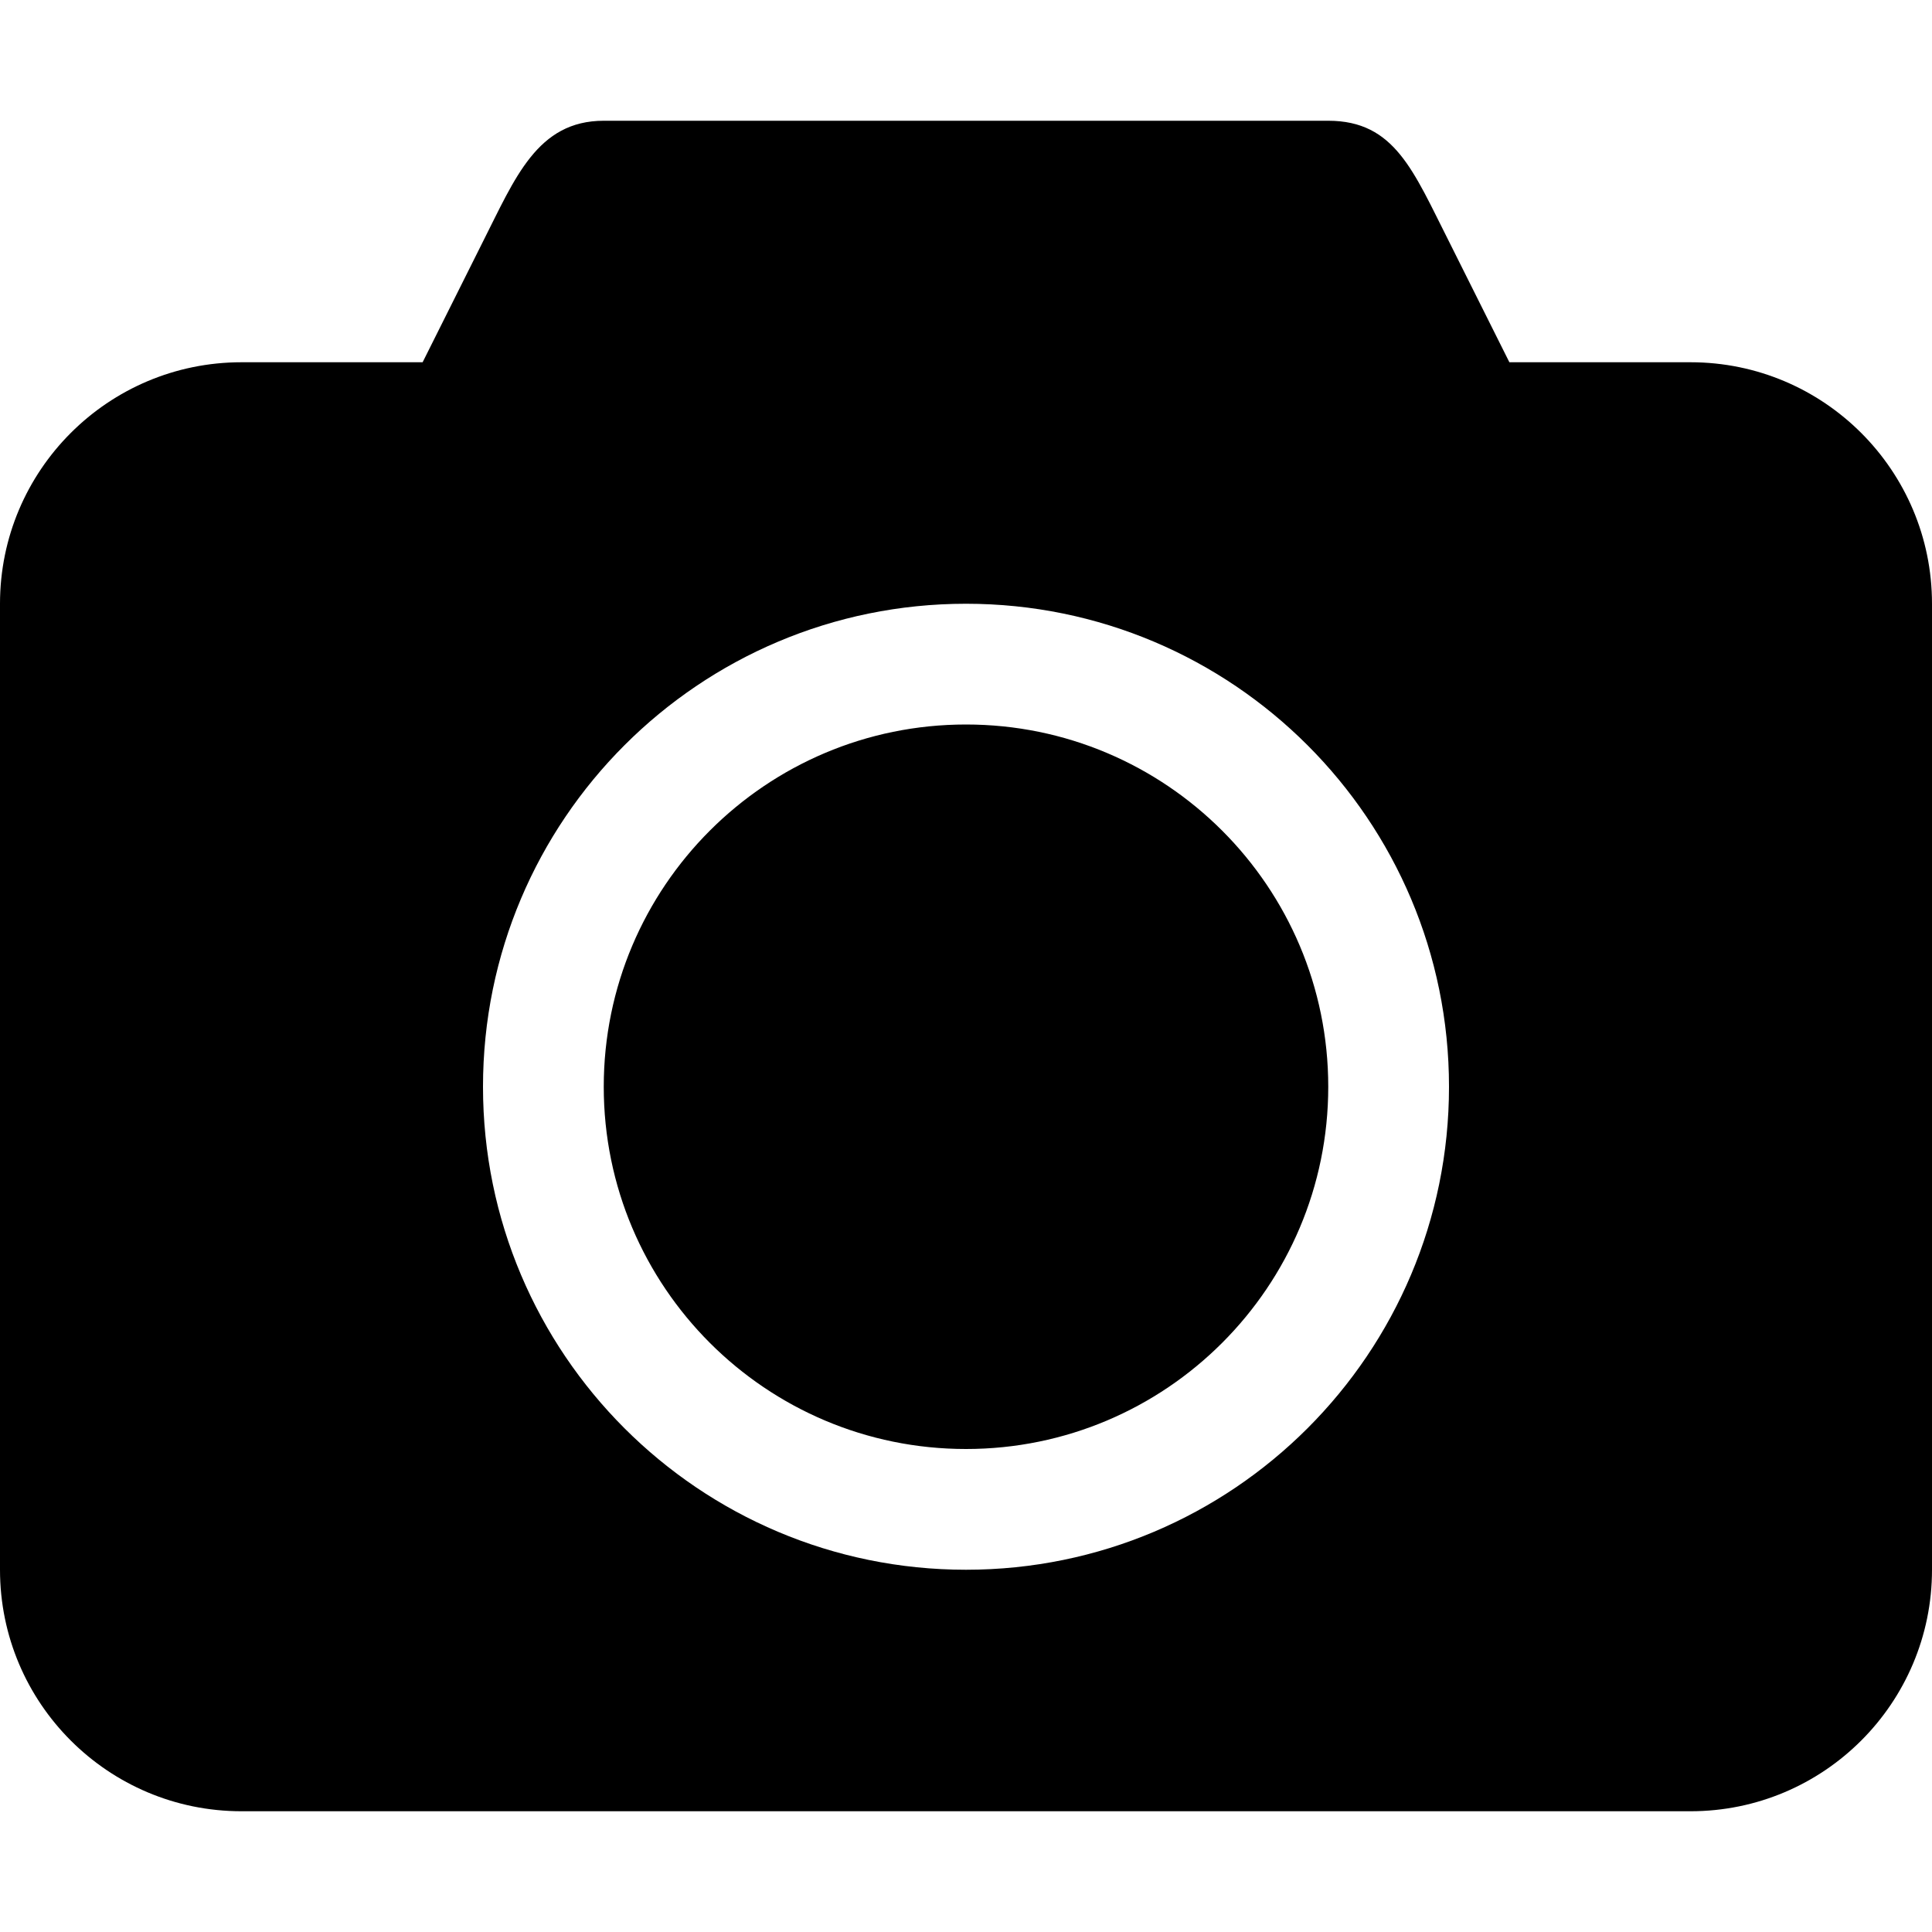
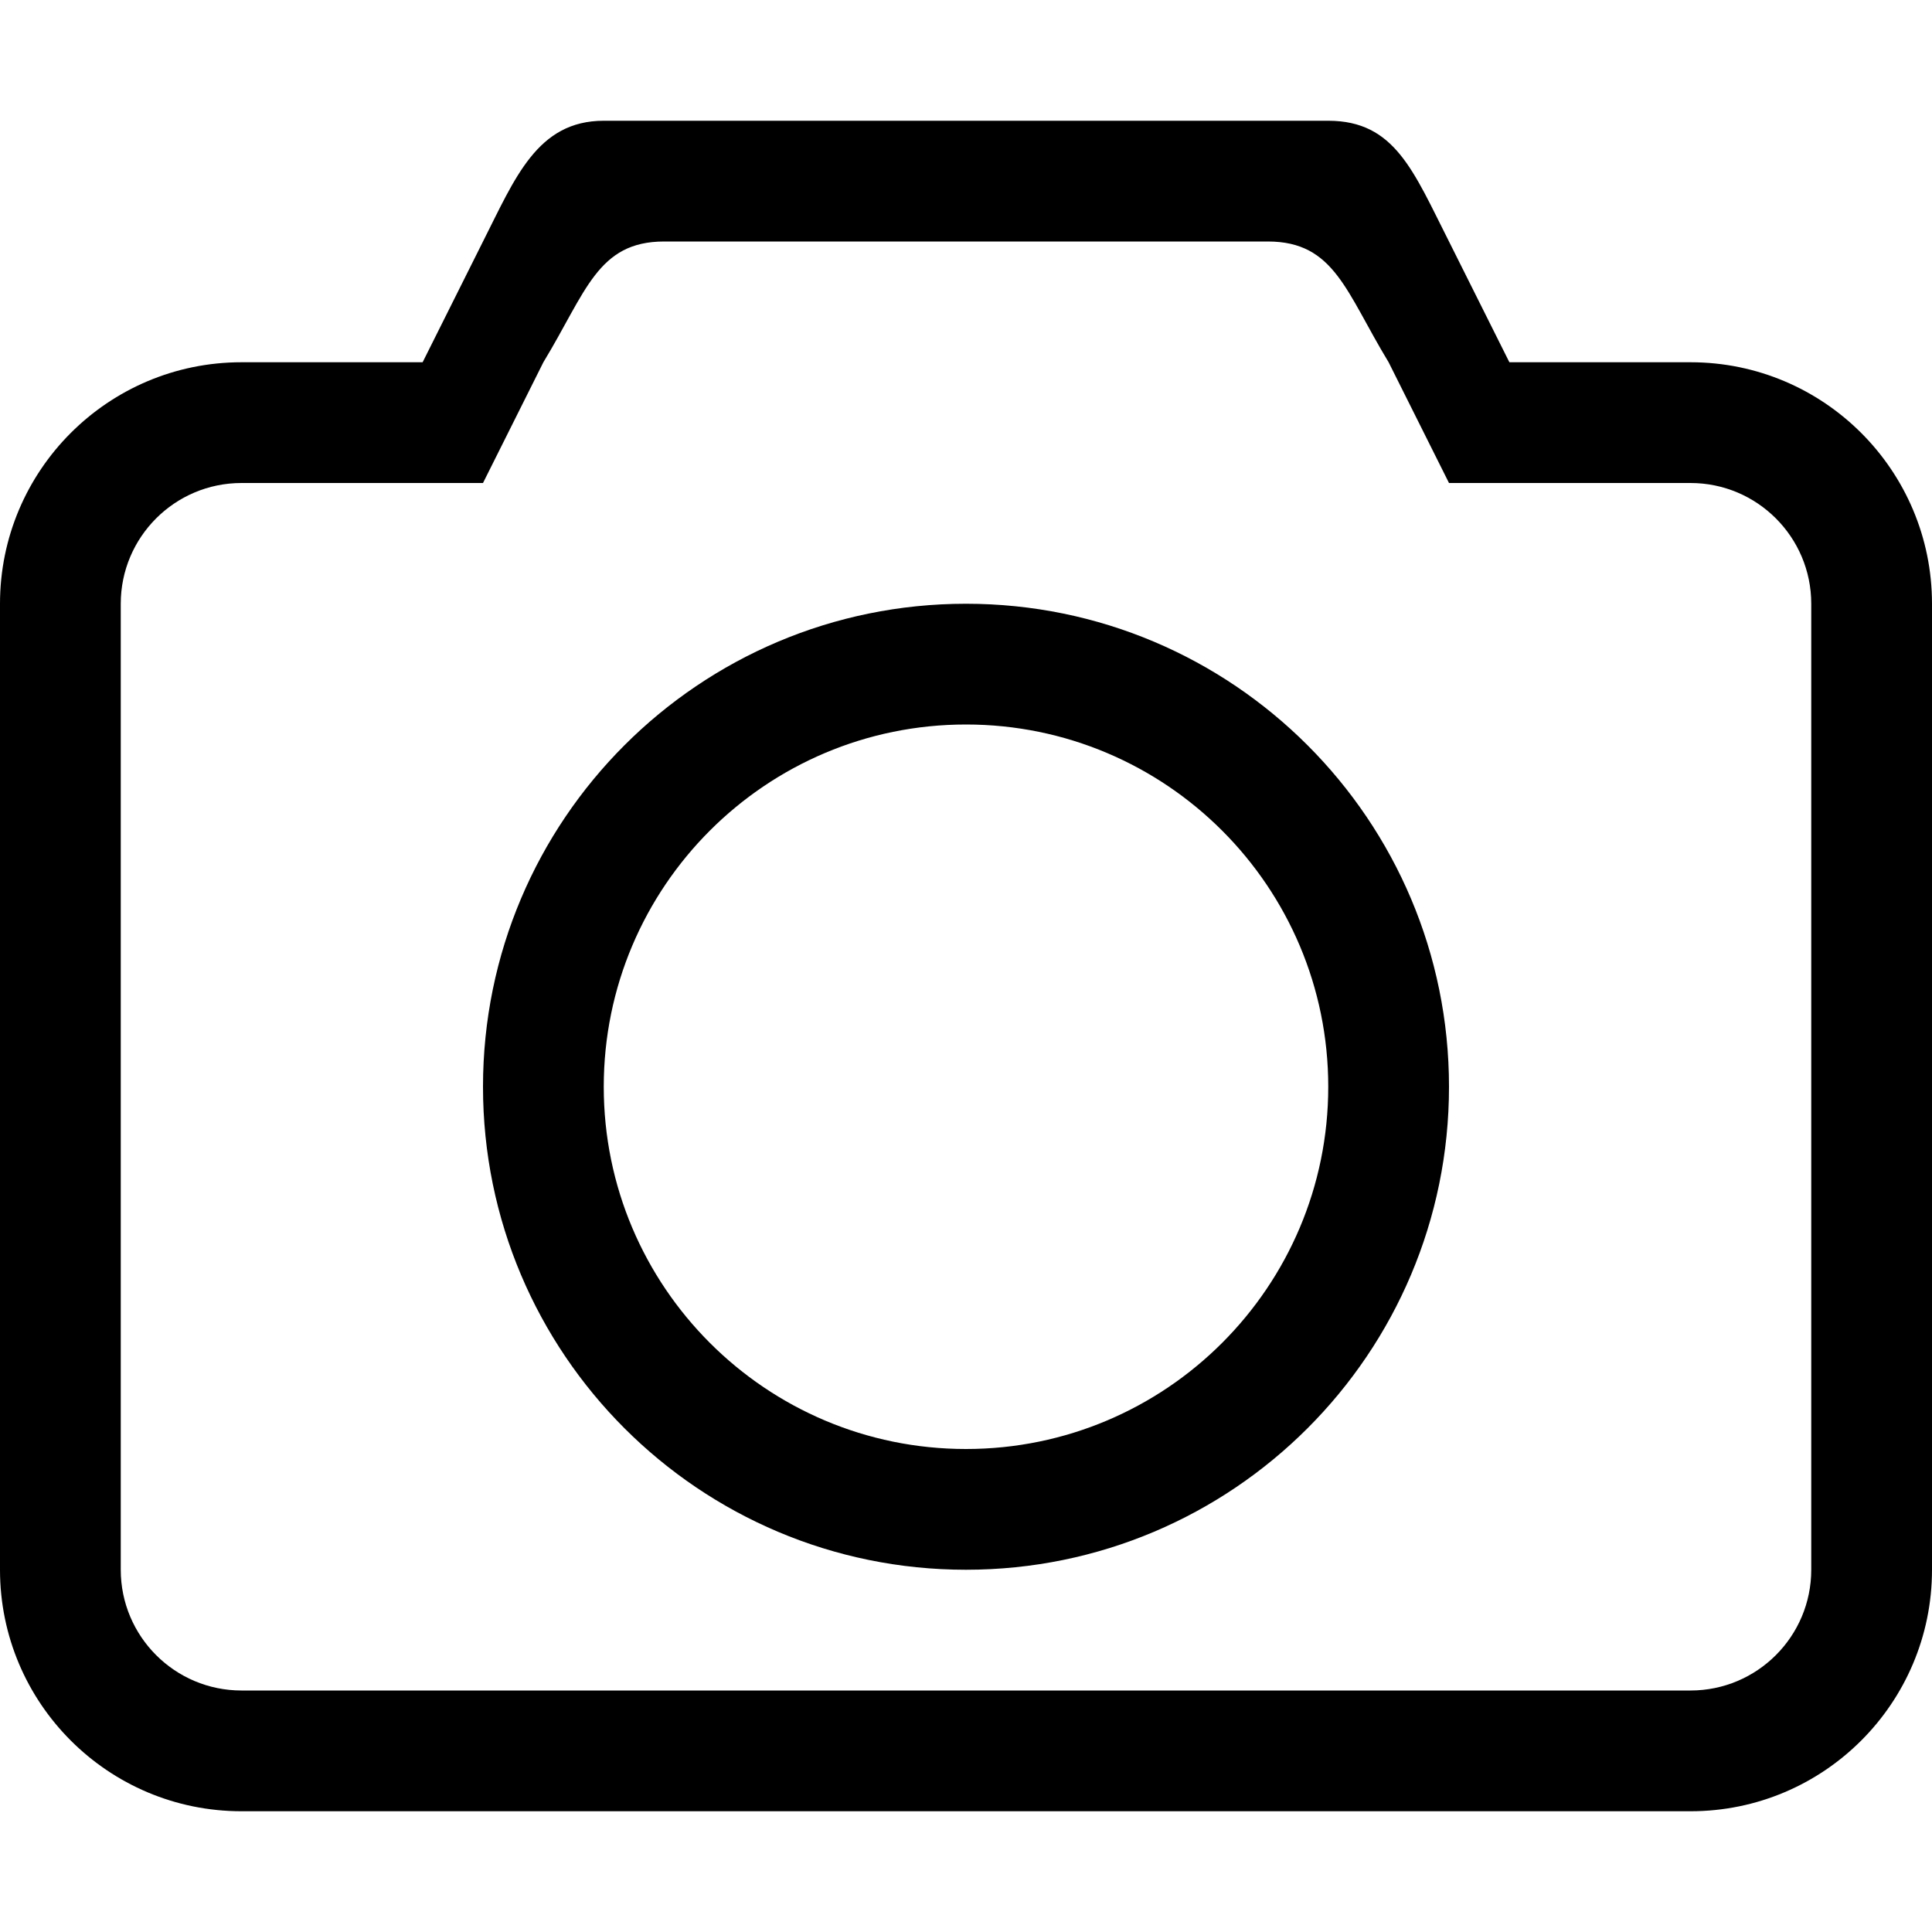
<svg xmlns="http://www.w3.org/2000/svg" width="800px" height="800px" viewBox="0 -2 32 32" version="1.1">
  <defs>

</defs>
  <g id="Page-1" stroke="none" stroke-width="1" fill="none" fill-rule="evenodd">
-     <g id="Icon-Set-Filled" transform="translate(-258, -467)" fill="#000000">
-       <path d="M286,471 L283,471 L282,469 C281.411,467.837 281.104,467 280,467 L268,467 C266.896,467 266.53,467.954 266,469 L265,471 L262,471 C259.791,471 258,472.791 258,475 L258,491 C258,493.209 259.791,495 262,495 L286,495 C288.209,495 290,493.209 290,491 L290,475 C290,472.791 288.209,471 286,471 Z M274,491 C269.582,491 266,487.418 266,483 C266,478.582 269.582,475 274,475 C278.418,475 282,478.582 282,483 C282,487.418 278.418,491 274,491 Z M274,477 C270.687,477 268,479.687 268,483 C268,486.313 270.687,489 274,489 C277.313,489 280,486.313 280,483 C280,479.687 277.313,477 274,477 L274,477 Z" id="camera">
+     <g id="Icon-Set" transform="translate(-256, -465)" fill="#000000">
+       <path d="M272,487 C268.687,487 266,484.313 266,481 C266,477.687 268.687,475 272,475 C275.313,475 278,477.687 278,481 C278,484.313 275.313,487 272,487 L272,487 Z M272,473 C267.582,473 264,476.582 264,481 C264,485.418 267.582,489 272,489 C276.418,489 280,485.418 280,481 C280,476.582 276.418,473 272,473 L272,473 Z M286,489 C286,490.104 285.104,491 284,491 L260,491 C258.896,491 258,490.104 258,489 L258,473 C258,471.896 258.896,471 260,471 L264,471 L265,469 C265.707,467.837 265.896,467 267,467 L277,467 C278.104,467 278.293,467.837 279,469 L280,471 L284,471 C285.104,471 286,471.896 286,473 L286,489 L286,489 Z M284,469 L281,469 L280,467 C279.411,465.837 279.104,465 278,465 L266,465 C264.896,465 264.53,465.954 264,467 L263,469 L260,469 C257.791,469 256,470.791 256,473 L256,489 C256,491.209 257.791,493 260,493 L284,493 C286.209,493 288,491.209 288,489 L288,473 C288,470.791 286.209,469 284,469 L284,469 Z" id="camera">

</path>
    </g>
  </g>
</svg>
